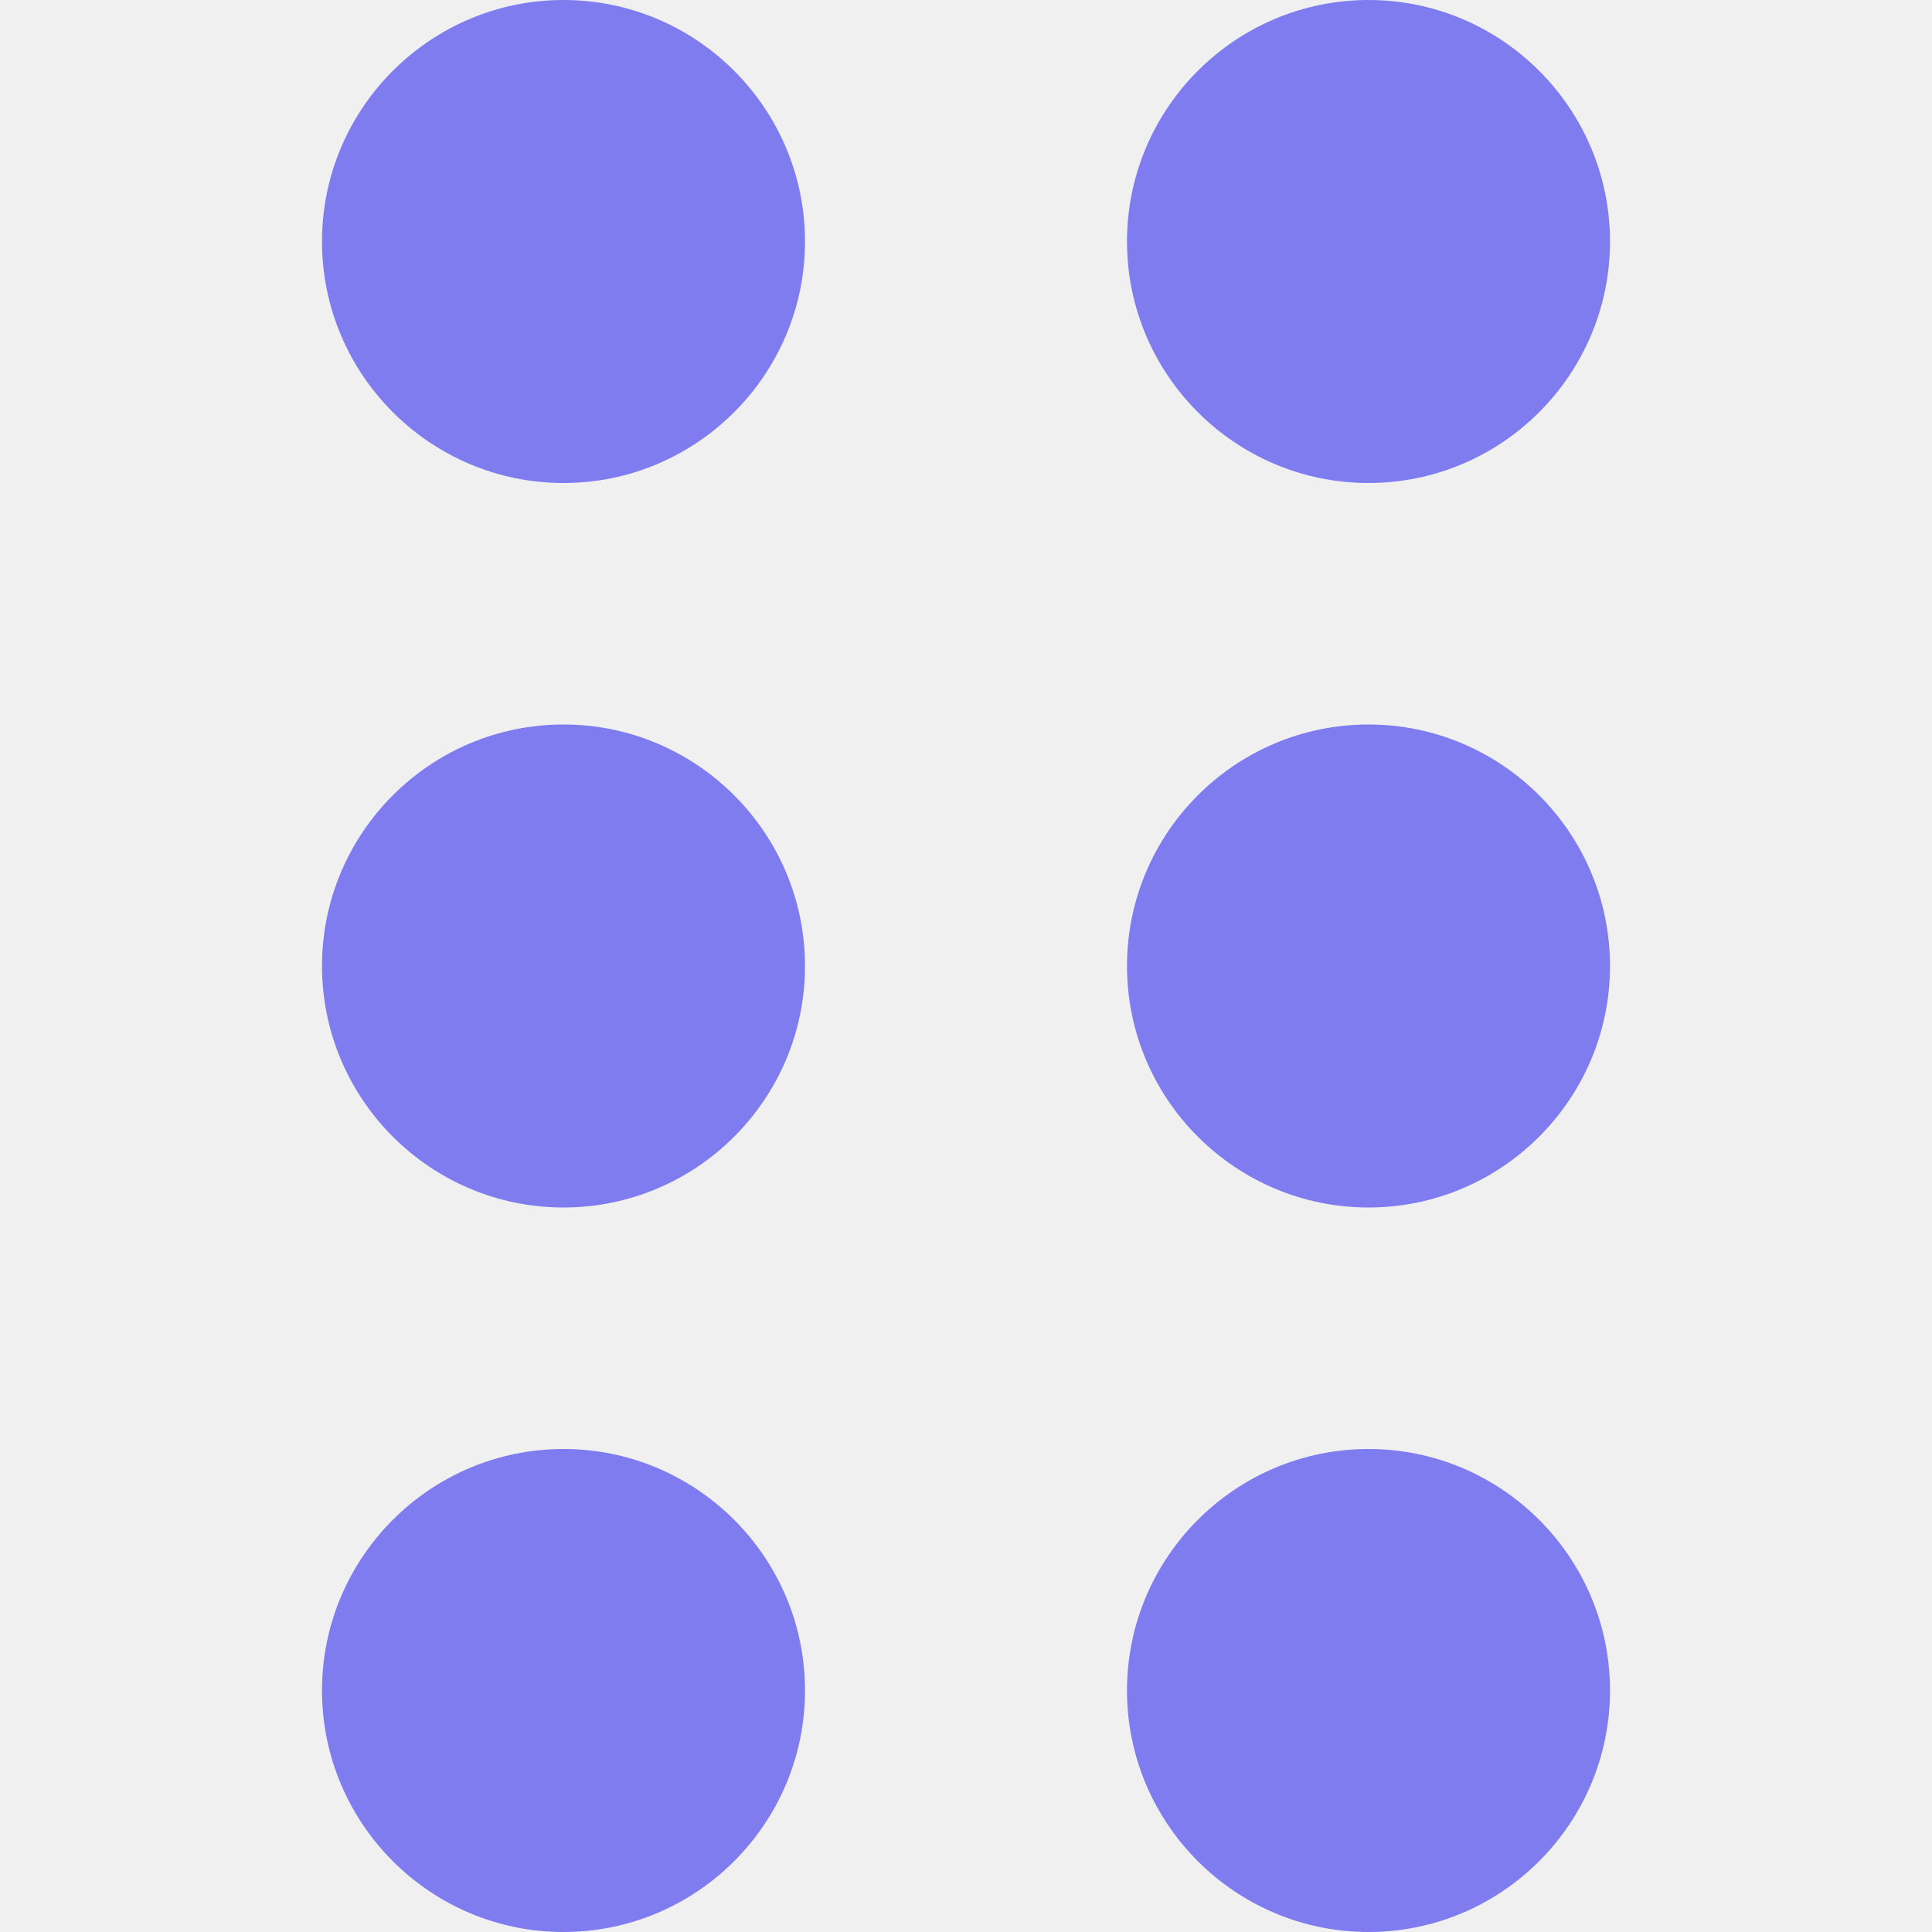
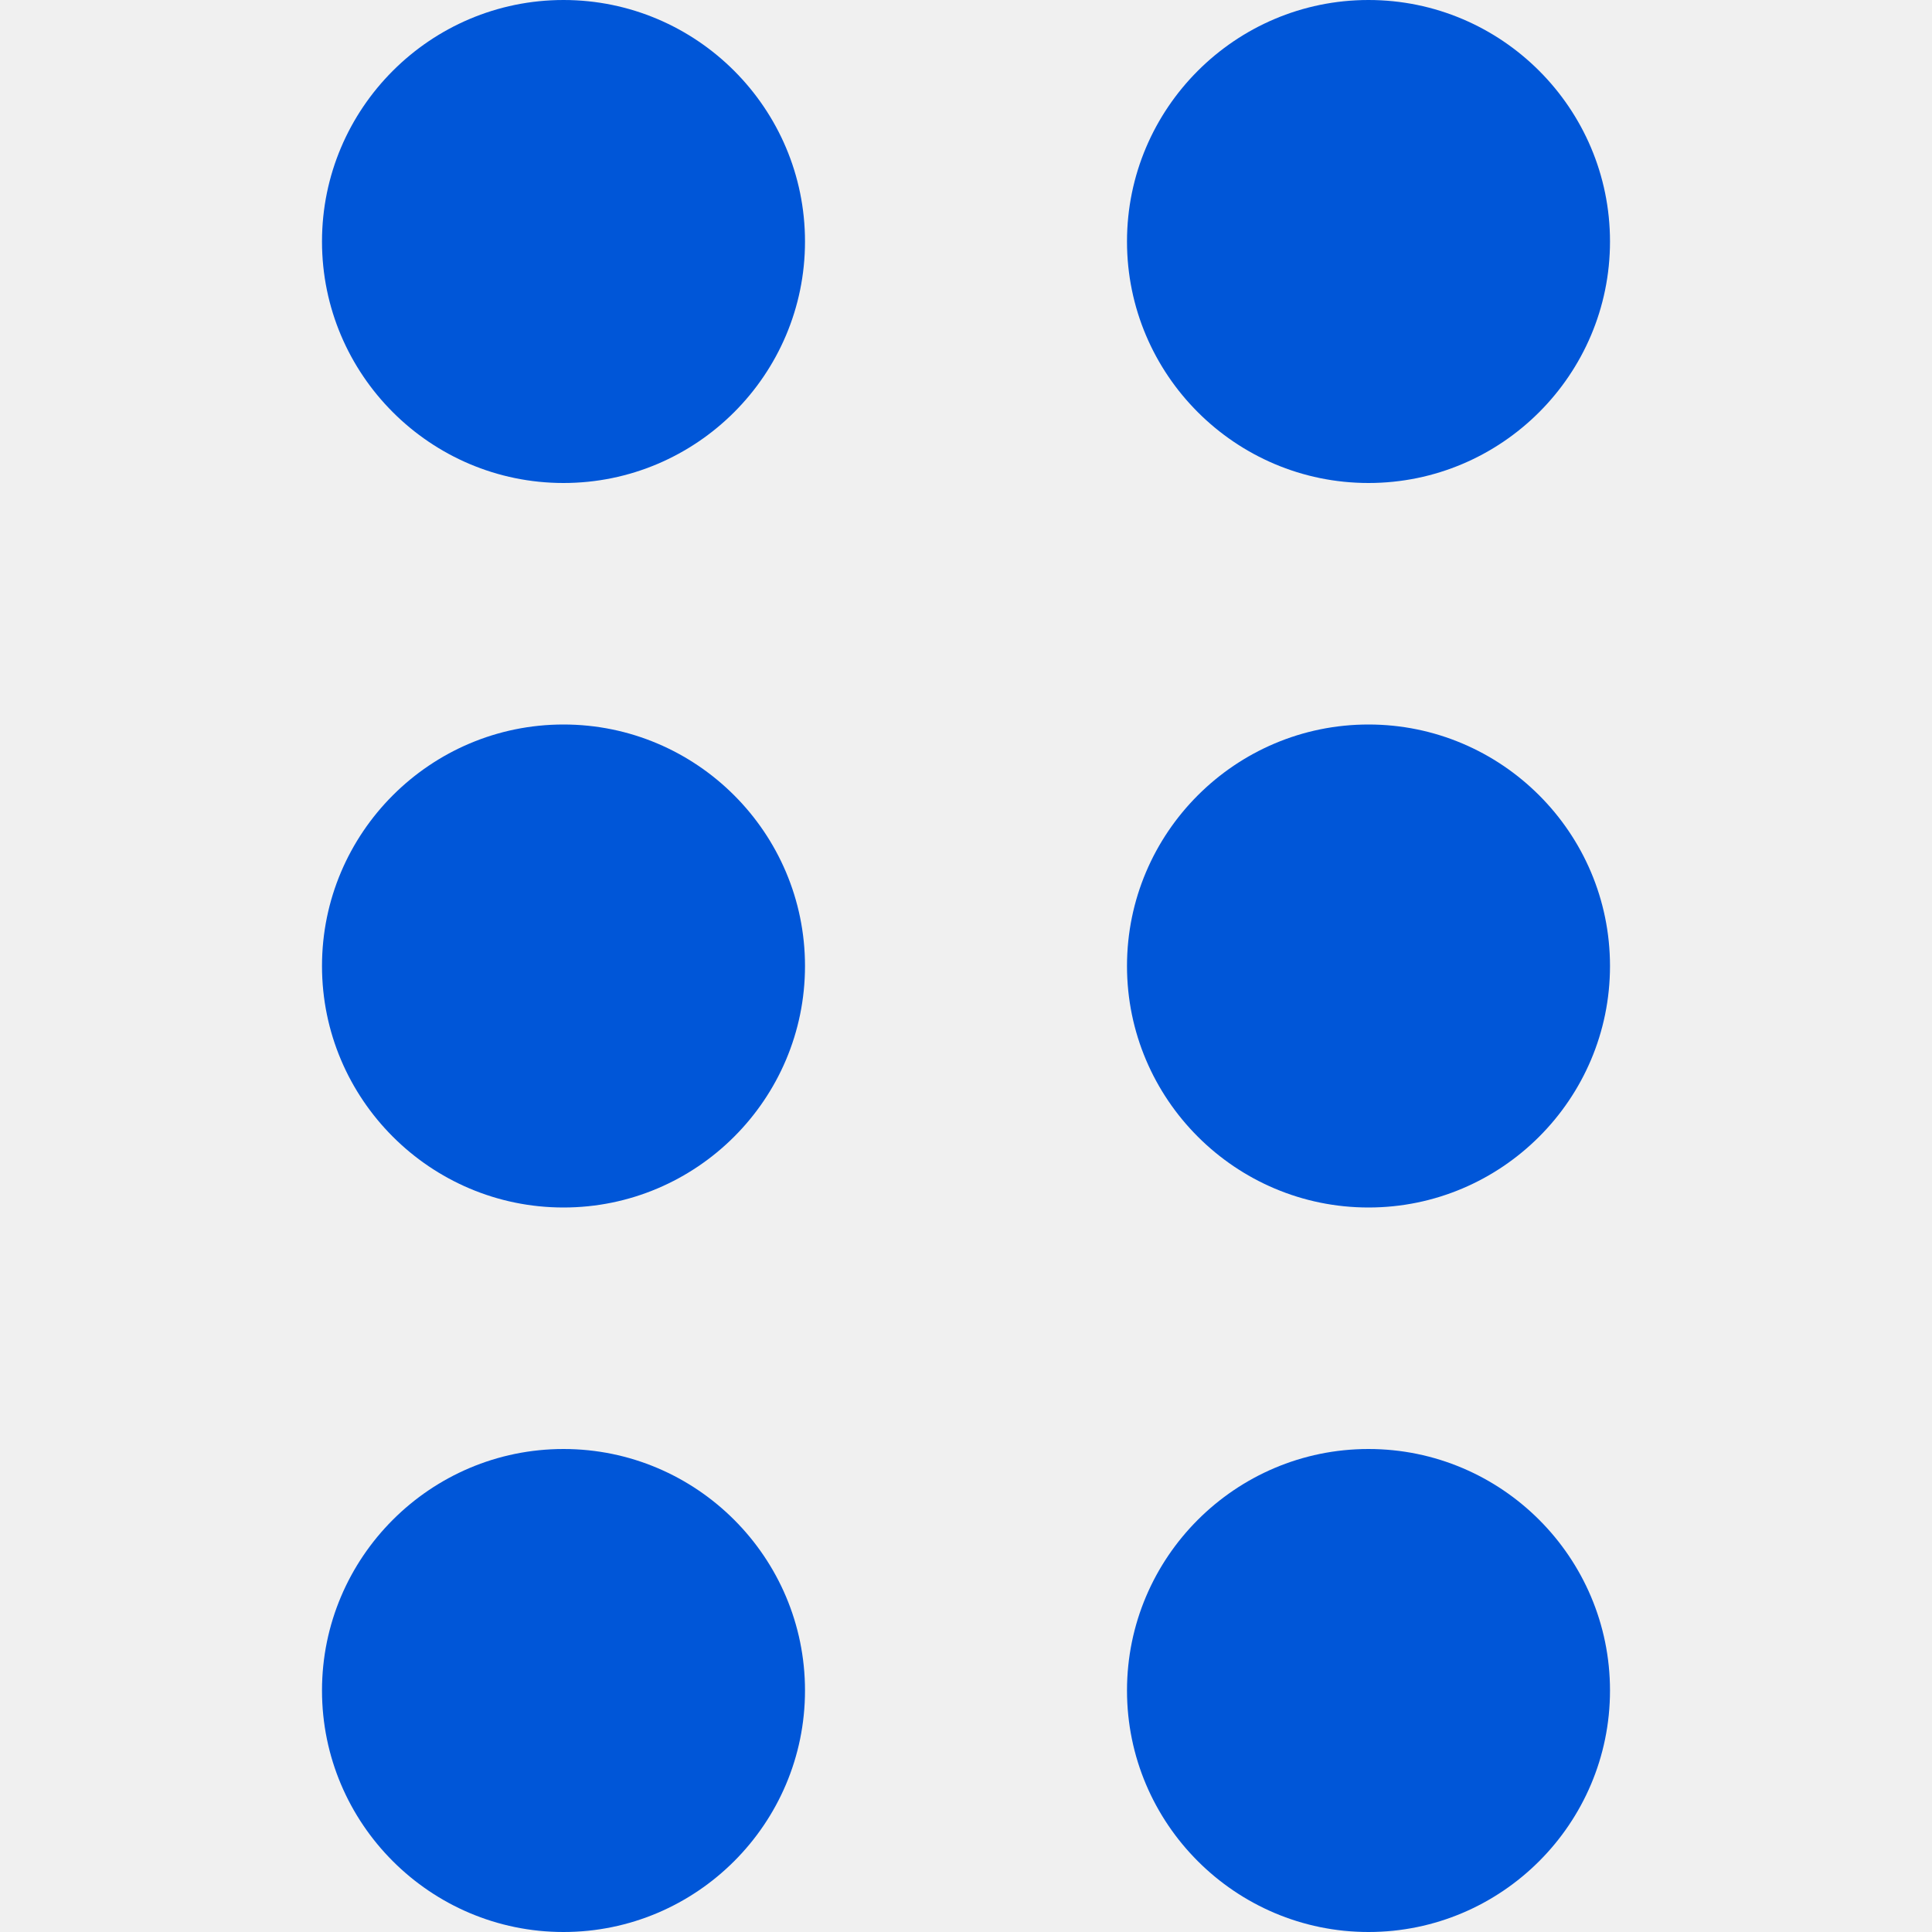
<svg xmlns="http://www.w3.org/2000/svg" width="24" height="24" viewBox="0 0 24 24" fill="none">
  <g clip-path="url(#clip0_2141_13713)">
-     <path d="M17 6C15.346 6 14 4.654 14 3C14 1.346 15.346 0 17 0C18.654 0 20 1.346 20 3C20 4.654 18.654 6 17 6ZM17 24C15.346 24 14 22.654 14 21C14 19.346 15.346 18 17 18C18.654 18 20 19.346 20 21C20 22.654 18.654 24 17 24ZM17 15C15.346 15 14 13.654 14 12C14 10.346 15.346 9 17 9C18.654 9 20 10.346 20 12C20 13.654 18.654 15 17 15ZM7 6C5.346 6 4 4.654 4 3C4 1.346 5.346 0 7 0C8.654 0 10 1.346 10 3C10 4.654 8.654 6 7 6ZM7 24C5.346 24 4 22.654 4 21C4 19.346 5.346 18 7 18C8.654 18 10 19.346 10 21C10 22.654 8.654 24 7 24ZM7 15C5.346 15 4 13.654 4 12C4 10.346 5.346 9 7 9C8.654 9 10 10.346 10 12C10 13.654 8.654 15 7 15Z" fill="#7F7CF0" />
+     <path d="M17 6C15.346 6 14 4.654 14 3C14 1.346 15.346 0 17 0C18.654 0 20 1.346 20 3C20 4.654 18.654 6 17 6ZM17 24C15.346 24 14 22.654 14 21C14 19.346 15.346 18 17 18C18.654 18 20 19.346 20 21C20 22.654 18.654 24 17 24ZM17 15C15.346 15 14 13.654 14 12C14 10.346 15.346 9 17 9C18.654 9 20 10.346 20 12C20 13.654 18.654 15 17 15ZM7 6C5.346 6 4 4.654 4 3C4 1.346 5.346 0 7 0C8.654 0 10 1.346 10 3C10 4.654 8.654 6 7 6ZM7 24C5.346 24 4 22.654 4 21C4 19.346 5.346 18 7 18C8.654 18 10 19.346 10 21C10 22.654 8.654 24 7 24ZM7 15C5.346 15 4 13.654 4 12C4 10.346 5.346 9 7 9C8.654 9 10 10.346 10 12C10 13.654 8.654 15 7 15Z" fill="#0056D8" />
  </g>
  <defs>
    <clipPath id="clip0_2141_13713">
      <rect width="24" height="24" fill="white" />
    </clipPath>
  </defs>
</svg>
